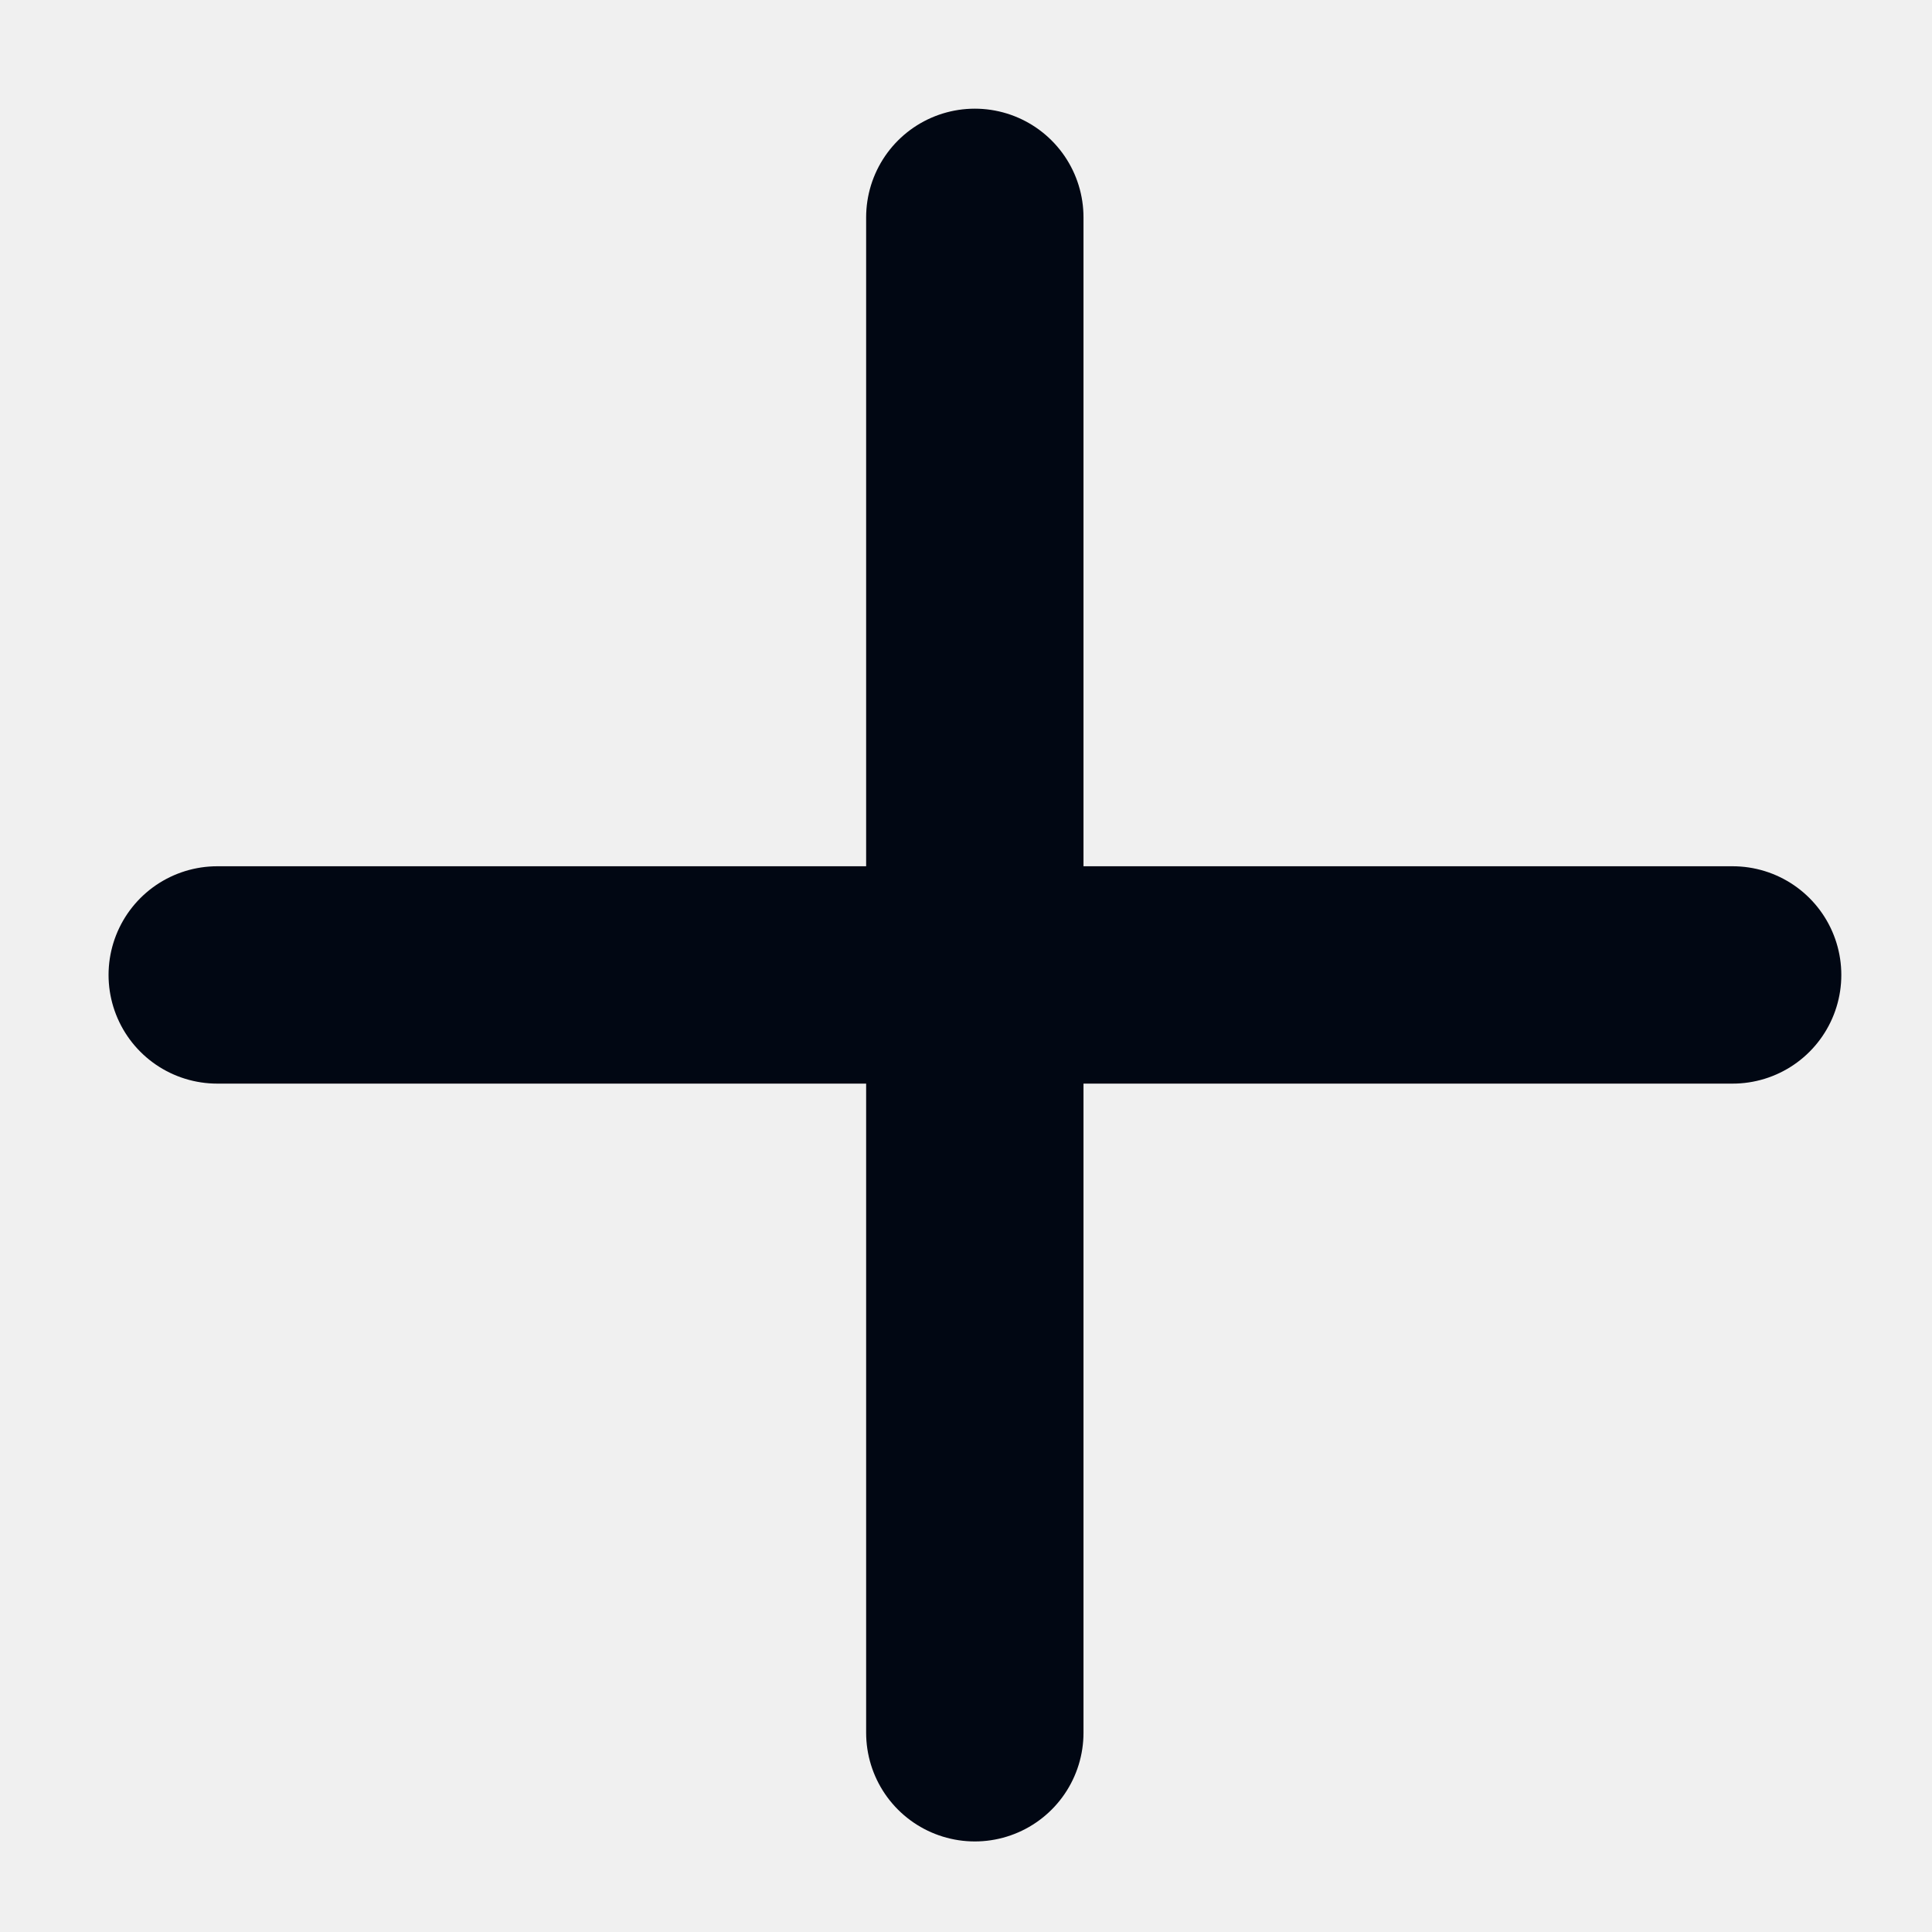
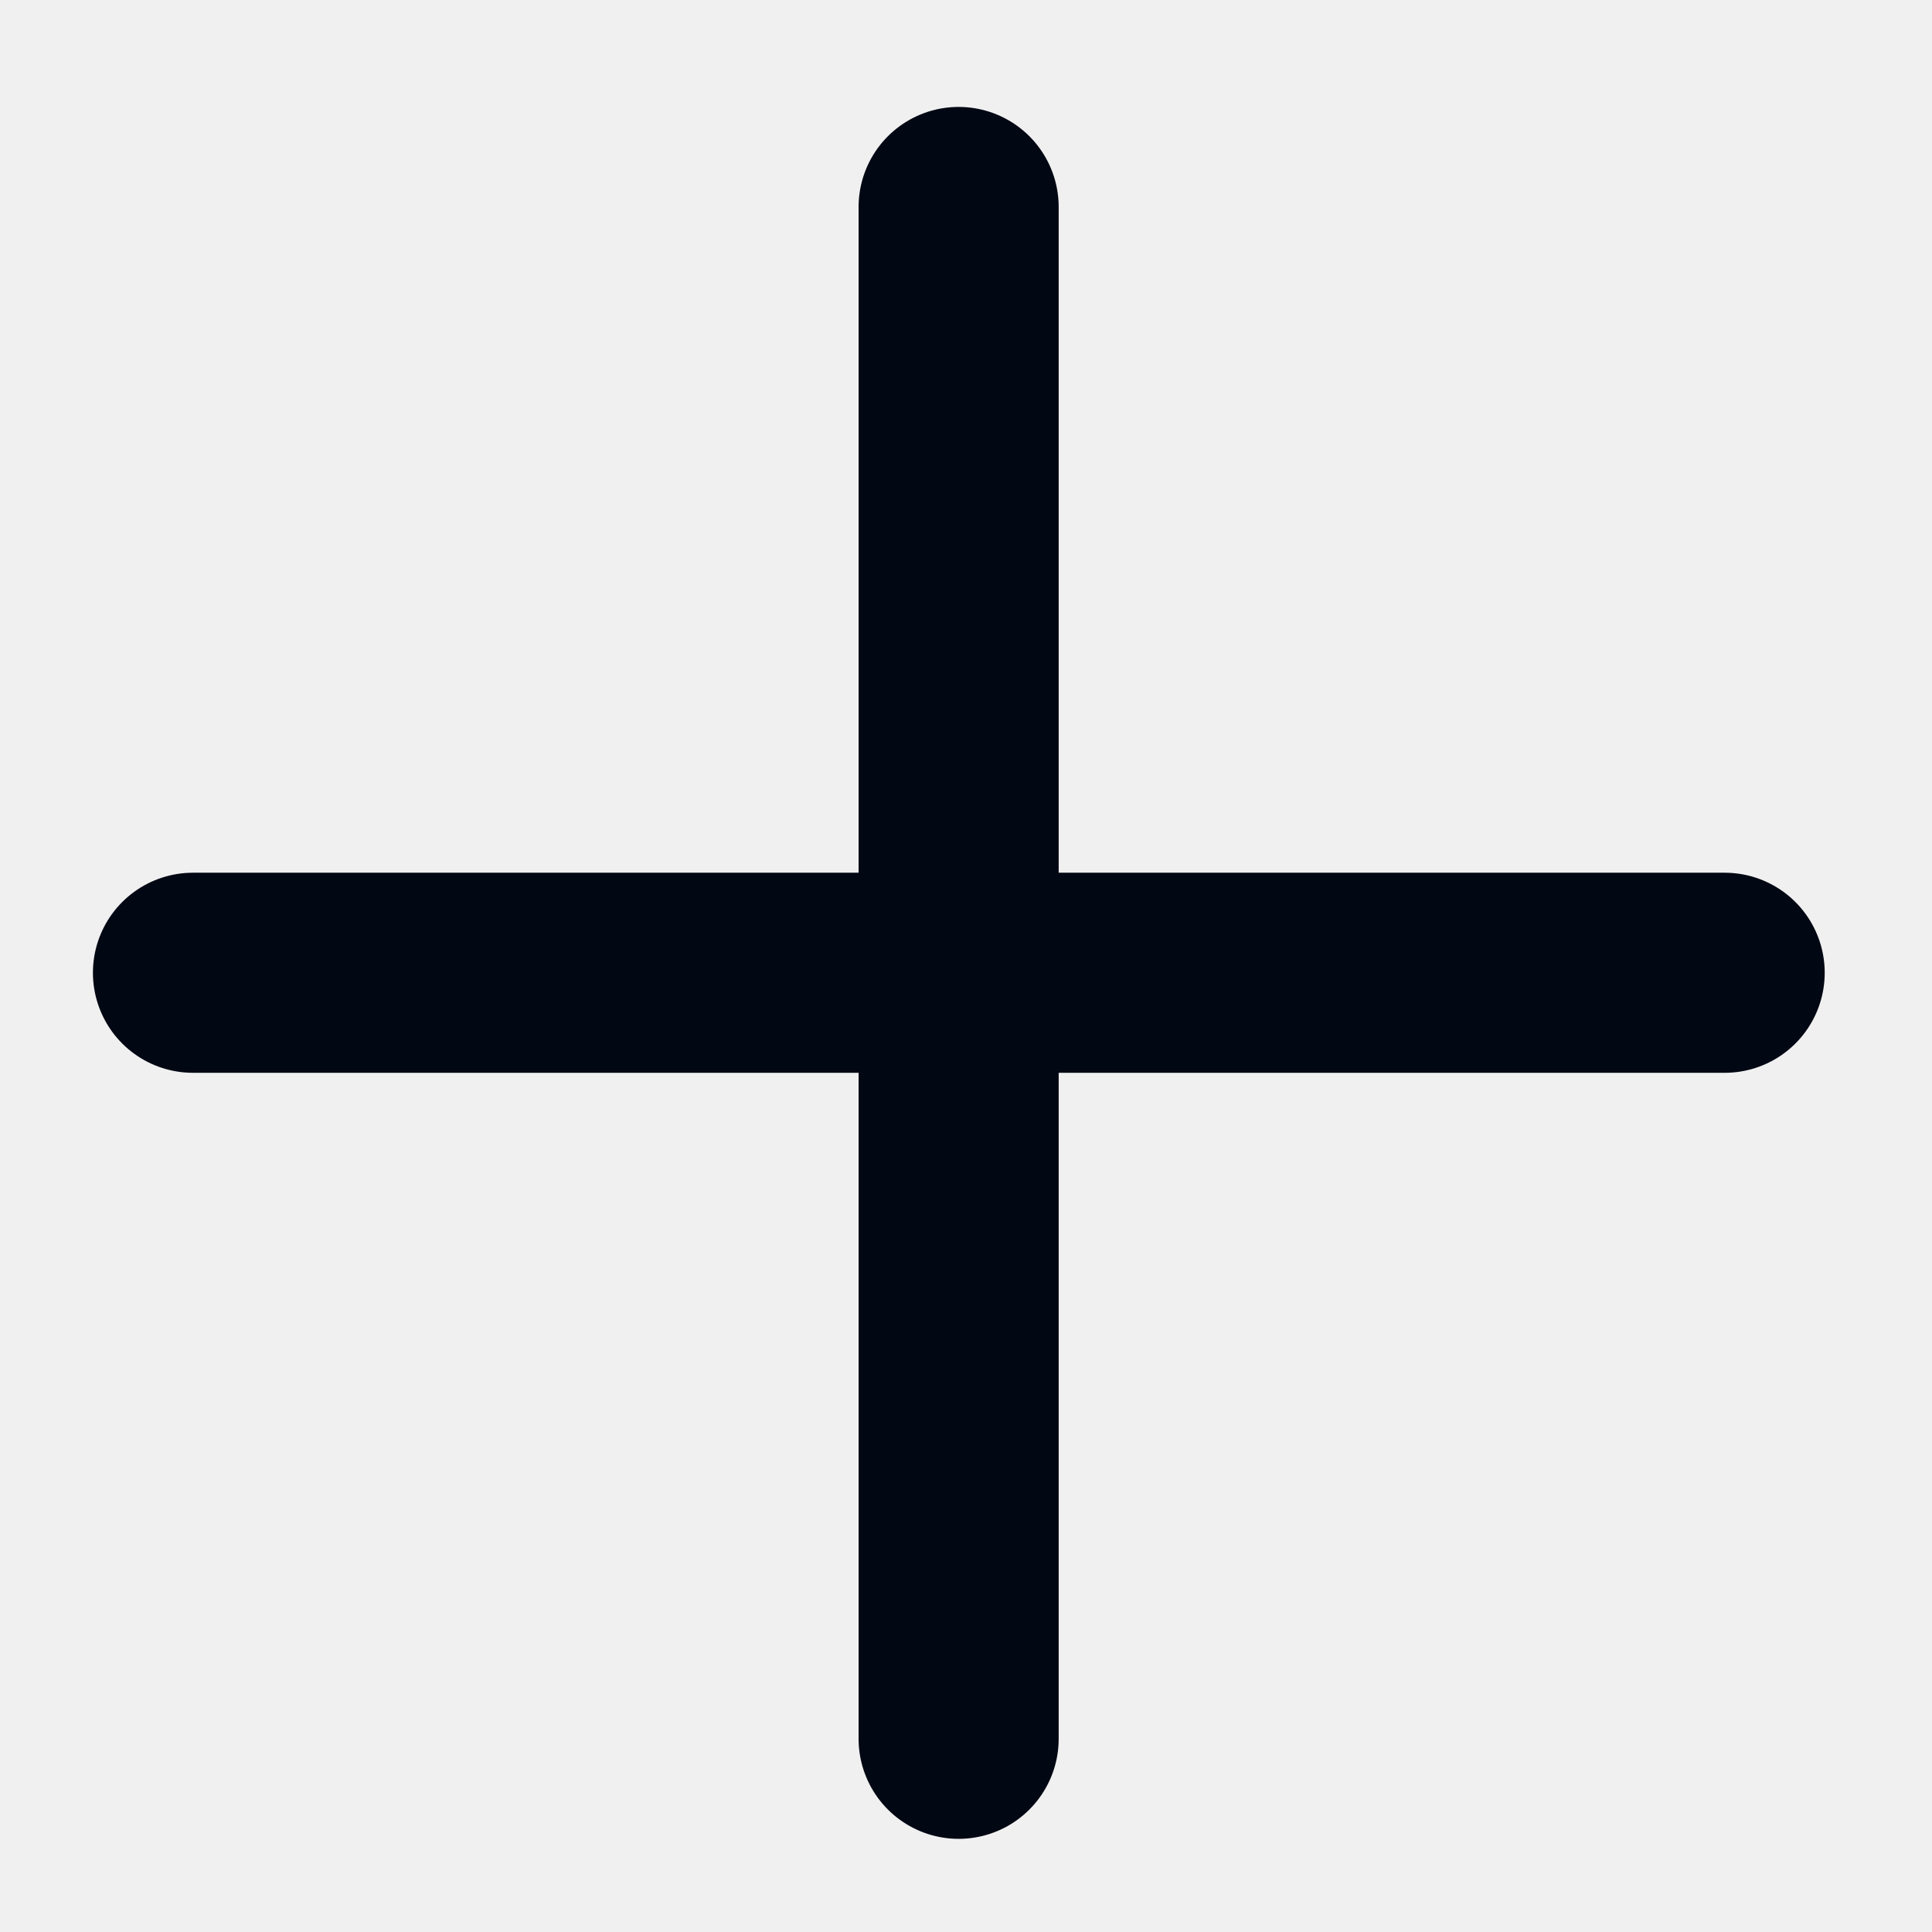
<svg xmlns="http://www.w3.org/2000/svg" width="16" height="16" viewBox="0 0 16 16" fill="none" color="#010713">
-   <path d="M8.073 1.8V14.35M1.799 8.074H14.349" stroke="currentColor" stroke-width="1.8" stroke-linecap="round" stroke-linejoin="round" />
+   <g clip-path="url(#clip0_3394_66052)">
+     <mask id="mask0_3394_66052" style="mask-type:luminance" maskUnits="userSpaceOnUse" x="0" y="0" width="16" height="16">
+       <path d="M0 0H16V16H0V0Z" fill="white" />
+     </mask>
+     <g mask="url(#mask0_3394_66052)">
+       <path d="M7.939 1.714V14.4M1.598 8.056H14.283" stroke="currentColor" stroke-width="1.657" stroke-linecap="round" stroke-linejoin="round" />
+     </g>
+   </g>
+   <defs>
+     <clipPath id="clip0_3394_66052">
+       <rect width="16" height="16" fill="white" />
+     </clipPath>
+   </defs>
</svg>
